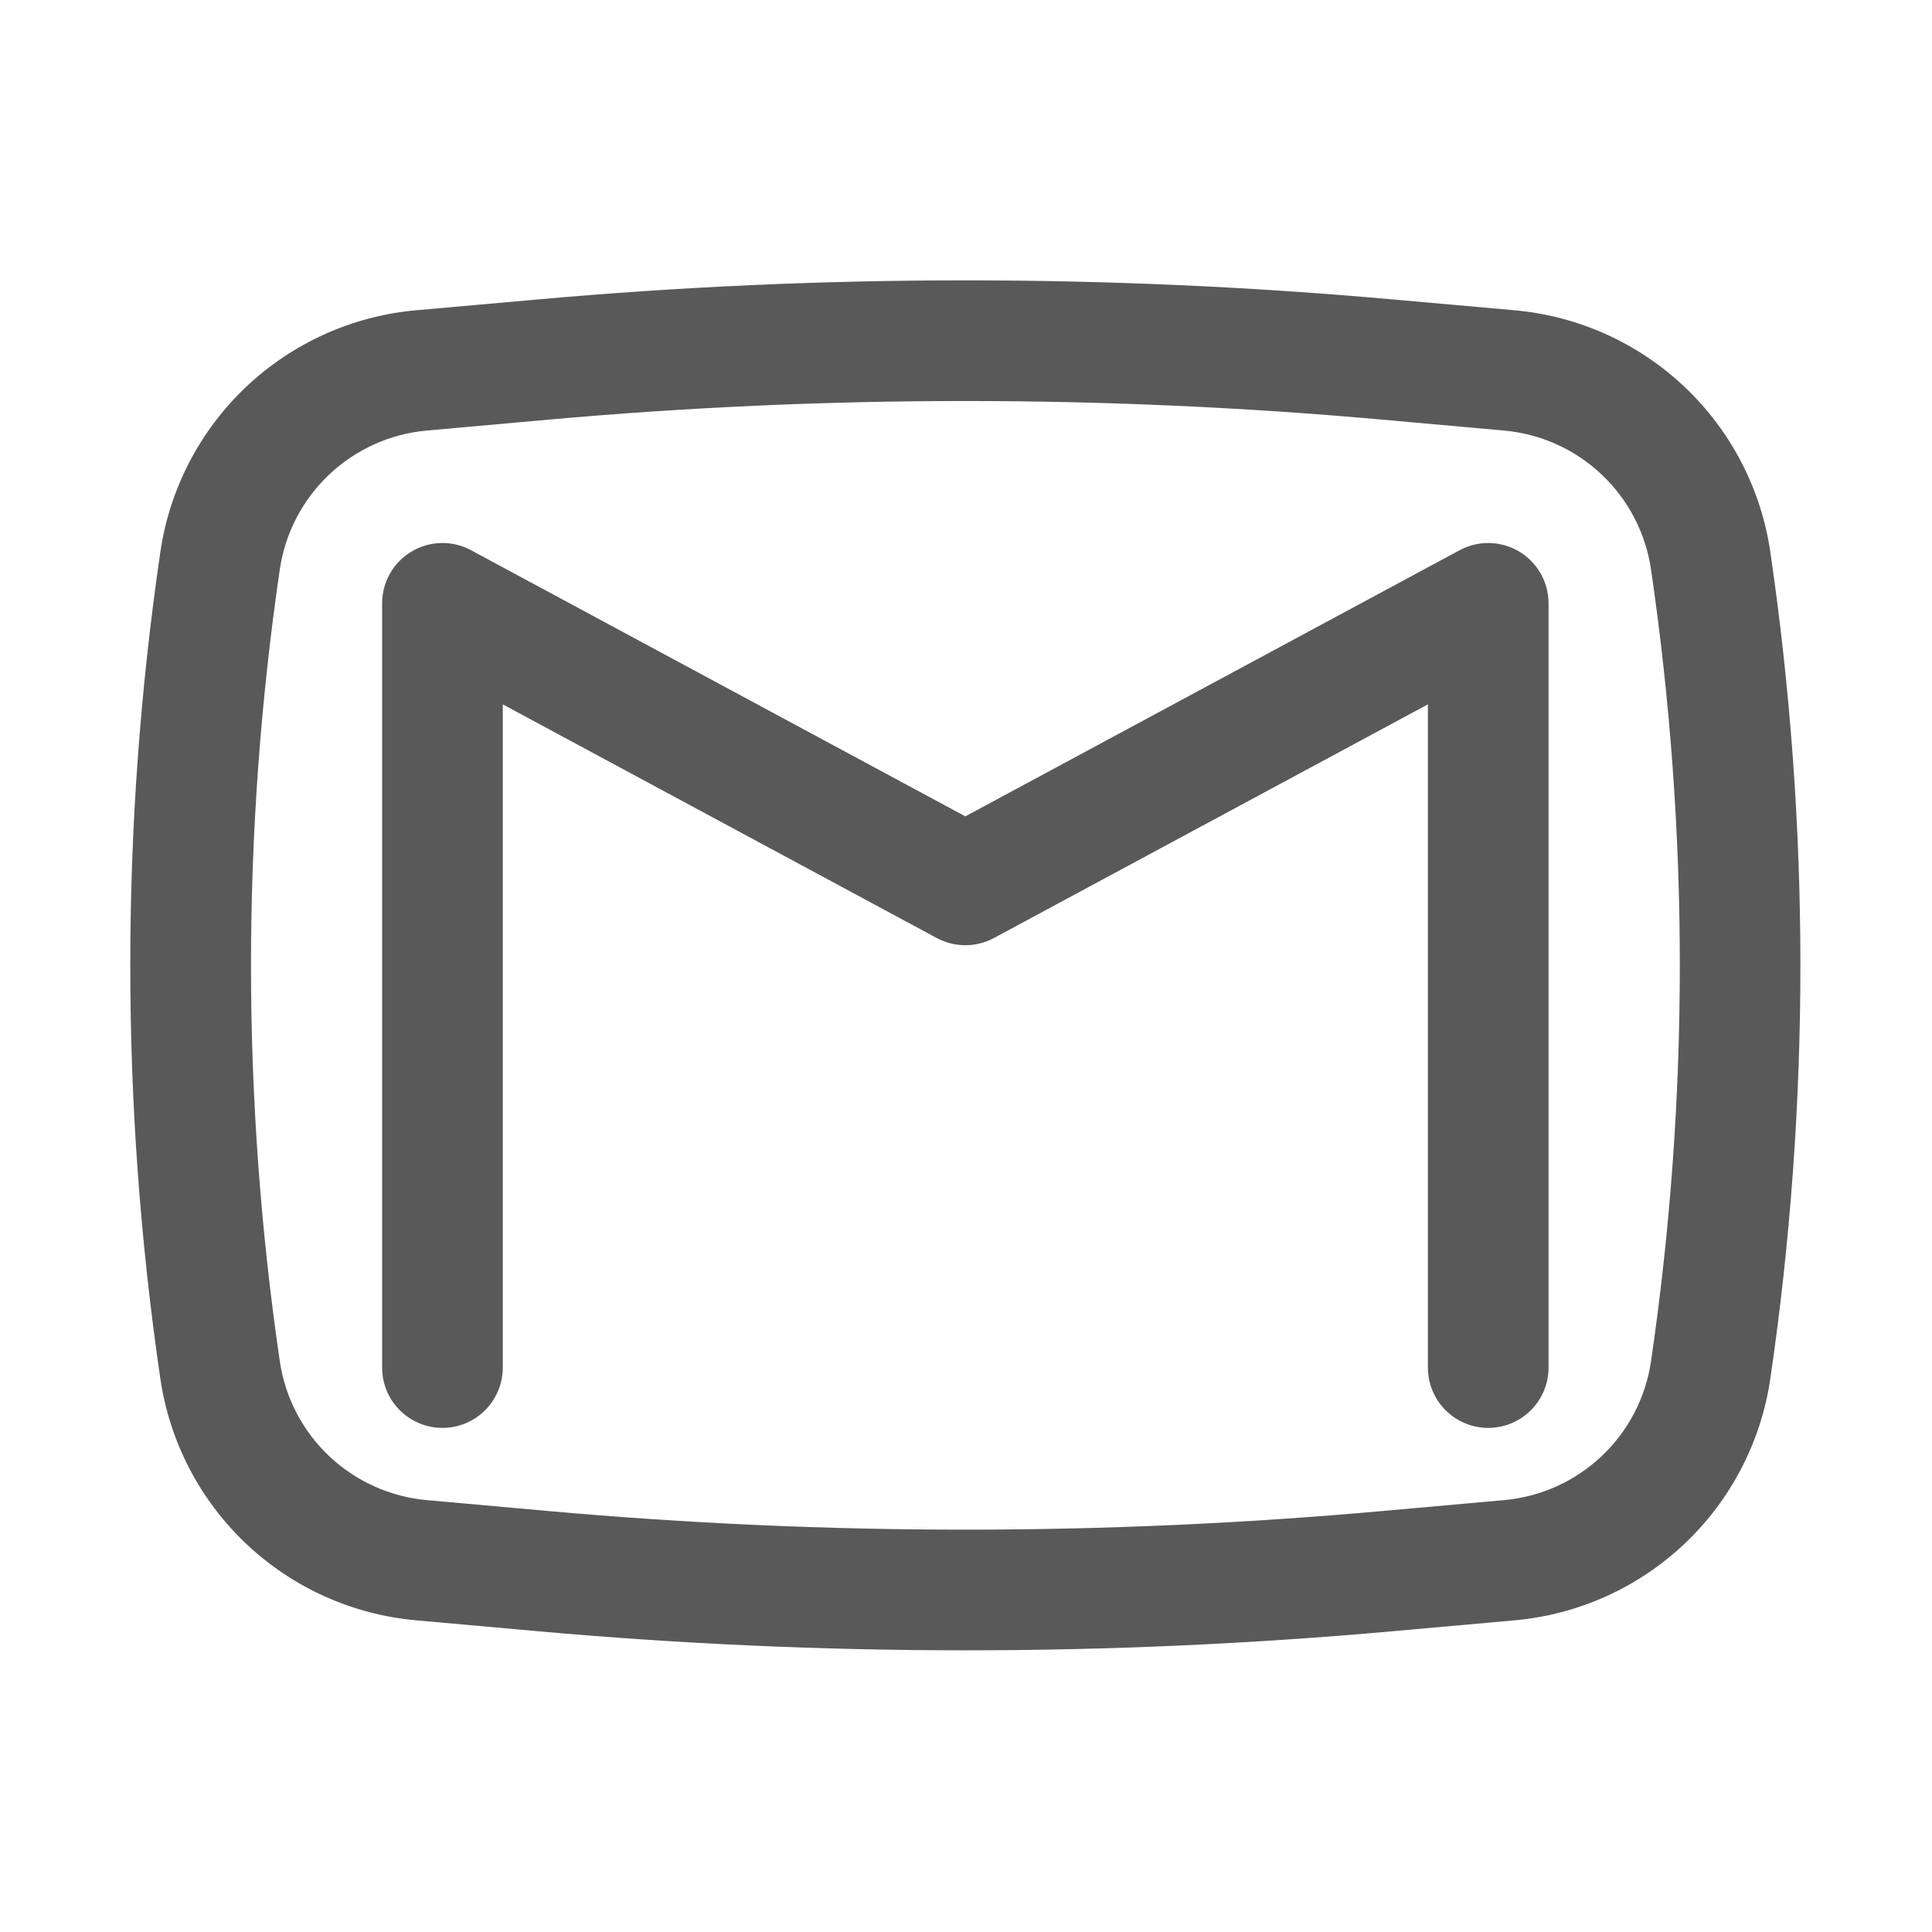
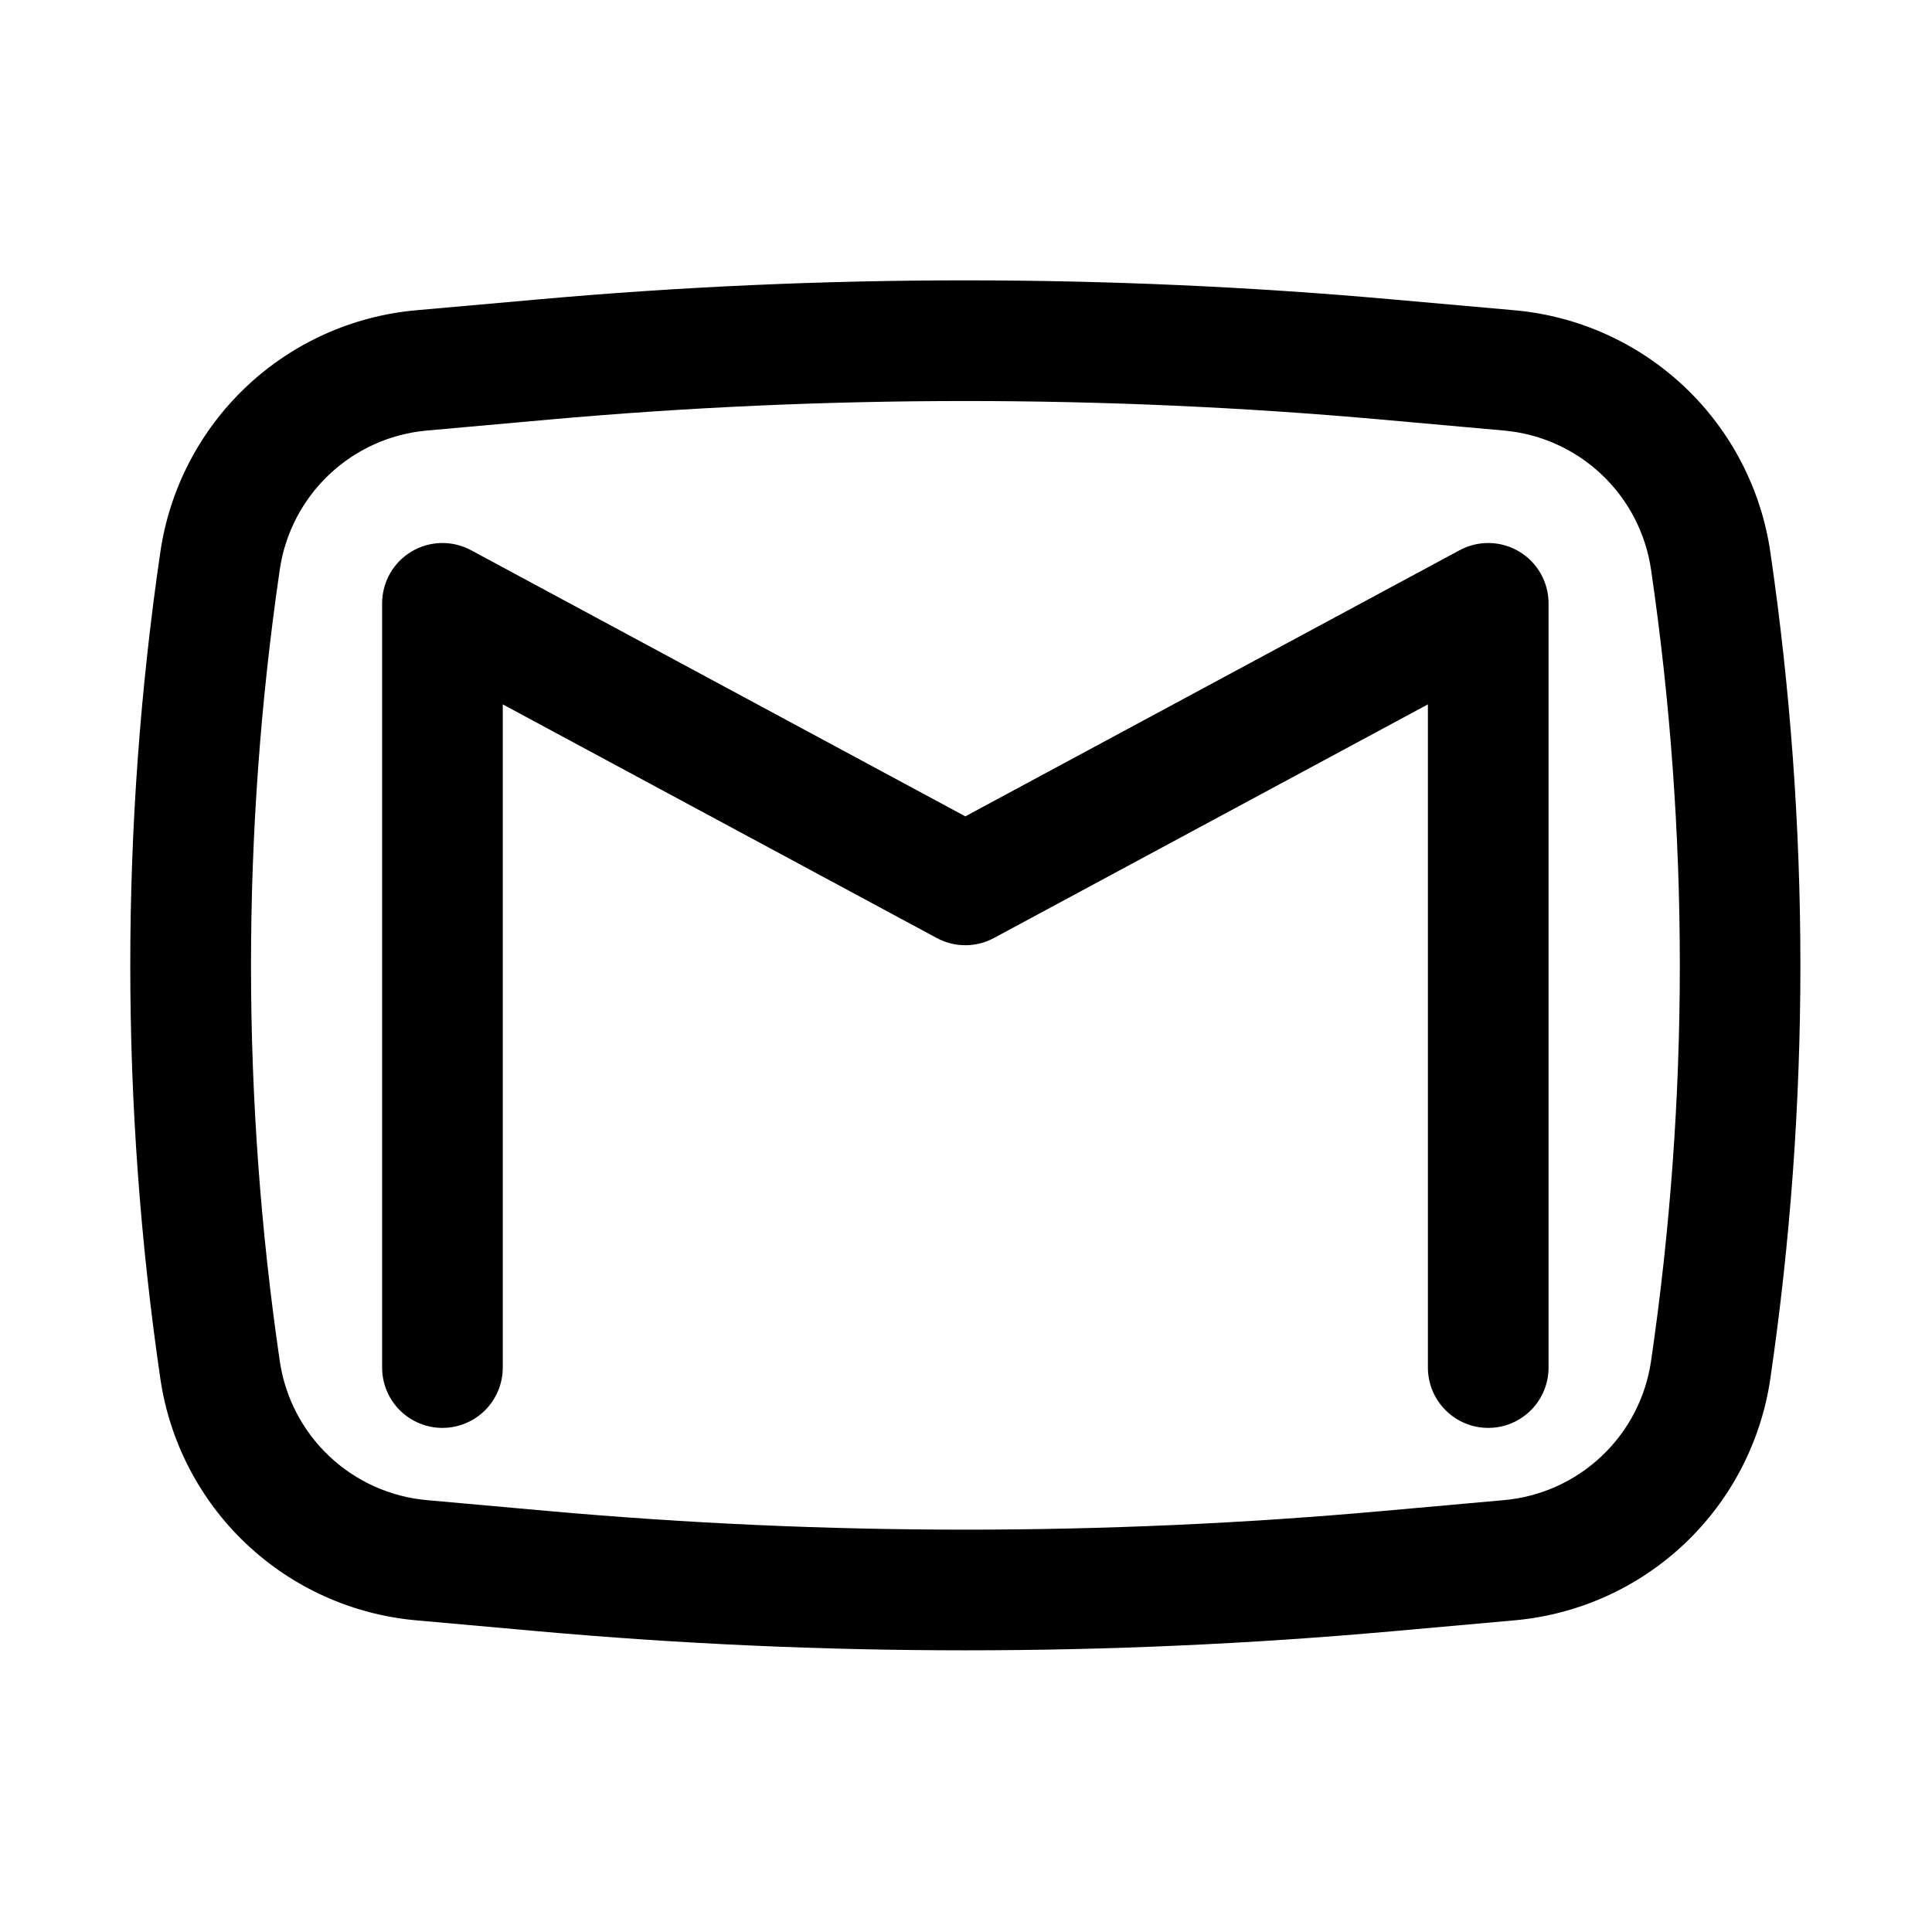
<svg xmlns="http://www.w3.org/2000/svg" width="156" height="156" viewBox="0 0 156 156" fill="none">
-   <path d="M38.038 44.429C37.296 44.029 36.462 43.828 35.62 43.847C34.777 43.865 33.953 44.102 33.229 44.534C32.505 44.966 31.905 45.578 31.489 46.312C31.073 47.045 30.854 47.873 30.854 48.717V110.424C30.854 111.716 31.367 112.955 32.281 113.869C33.194 114.783 34.433 115.296 35.725 115.296C37.017 115.296 38.257 114.783 39.17 113.869C40.084 112.955 40.597 111.716 40.597 110.424V56.875L75.634 75.738C77.076 76.517 78.817 76.517 80.259 75.738L115.296 56.875V110.424C115.296 111.716 115.809 112.955 116.723 113.869C117.636 114.783 118.875 115.296 120.167 115.296C121.459 115.296 122.699 114.783 123.612 113.869C124.526 112.955 125.039 111.716 125.039 110.424V48.717C125.039 47.873 124.82 47.045 124.404 46.312C123.987 45.578 123.388 44.966 122.664 44.534C121.94 44.102 121.116 43.865 120.273 43.847C119.43 43.828 118.597 44.029 117.855 44.429L77.946 65.917L38.038 44.429Z" fill="#595959" />
-   <path fill-rule="evenodd" clip-rule="evenodd" d="M112.438 24.176C89.489 22.125 66.404 22.125 43.455 24.176L33.595 25.053C28.459 25.512 23.627 27.688 19.881 31.231C16.134 34.774 13.691 39.477 12.946 44.579C9.71 66.706 9.71 89.187 12.946 111.314C13.692 116.416 16.137 121.118 19.885 124.66C23.633 128.201 28.465 130.376 33.601 130.833L43.449 131.716C66.404 133.769 89.489 133.769 112.444 131.716L122.298 130.833C127.433 130.375 132.264 128.199 136.011 124.658C139.757 121.116 142.201 116.415 142.947 111.314C146.182 89.187 146.182 66.706 142.947 44.579C142.202 39.475 139.758 34.772 136.01 31.229C132.262 27.686 127.429 25.511 122.291 25.053L112.438 24.176ZM44.325 33.881C66.699 31.88 89.207 31.88 111.58 33.881L121.434 34.764C124.388 35.026 127.167 36.277 129.323 38.314C131.479 40.35 132.885 43.054 133.314 45.988C136.413 67.181 136.413 88.712 133.314 109.904C132.885 112.839 131.479 115.543 129.323 117.579C127.167 119.616 124.388 120.866 121.434 121.129L111.58 122.012C89.21 124.013 66.696 124.013 44.325 122.012L34.472 121.129C31.518 120.866 28.738 119.616 26.583 117.579C24.427 115.543 23.021 112.839 22.591 109.904C19.493 88.712 19.493 67.181 22.591 45.988C23.021 43.054 24.427 40.35 26.583 38.314C28.738 36.277 31.518 35.026 34.472 34.764L44.325 33.881Z" fill="#595959" />
+   <path d="M38.038 44.429C37.296 44.029 36.462 43.828 35.62 43.847C34.777 43.865 33.953 44.102 33.229 44.534C32.505 44.966 31.905 45.578 31.489 46.312C31.073 47.045 30.854 47.873 30.854 48.717V110.424C30.854 111.716 31.367 112.955 32.281 113.869C33.194 114.783 34.433 115.296 35.725 115.296C37.017 115.296 38.257 114.783 39.17 113.869C40.084 112.955 40.597 111.716 40.597 110.424V56.875L75.634 75.738C77.076 76.517 78.817 76.517 80.259 75.738L115.296 56.875V110.424C115.296 111.716 115.809 112.955 116.723 113.869C117.636 114.783 118.875 115.296 120.167 115.296C121.459 115.296 122.699 114.783 123.612 113.869C124.526 112.955 125.039 111.716 125.039 110.424V48.717C125.039 47.873 124.82 47.045 124.404 46.312C123.987 45.578 123.388 44.966 122.664 44.534C121.94 44.102 121.116 43.865 120.273 43.847C119.43 43.828 118.597 44.029 117.855 44.429L77.946 65.917L38.038 44.429Z" fill="black" />
+   <path fill-rule="evenodd" clip-rule="evenodd" d="M112.438 24.176C89.489 22.125 66.404 22.125 43.455 24.176L33.595 25.053C28.459 25.512 23.627 27.688 19.881 31.231C16.134 34.774 13.691 39.477 12.946 44.579C9.71 66.706 9.71 89.187 12.946 111.314C13.692 116.416 16.137 121.118 19.885 124.66C23.633 128.201 28.465 130.376 33.601 130.833L43.449 131.716C66.404 133.769 89.489 133.769 112.444 131.716L122.298 130.833C127.433 130.375 132.264 128.199 136.011 124.658C139.757 121.116 142.201 116.415 142.947 111.314C146.182 89.187 146.182 66.706 142.947 44.579C142.202 39.475 139.758 34.772 136.01 31.229C132.262 27.686 127.429 25.511 122.291 25.053L112.438 24.176ZM44.325 33.881C66.699 31.88 89.207 31.88 111.58 33.881L121.434 34.764C124.388 35.026 127.167 36.277 129.323 38.314C131.479 40.35 132.885 43.054 133.314 45.988C136.413 67.181 136.413 88.712 133.314 109.904C132.885 112.839 131.479 115.543 129.323 117.579C127.167 119.616 124.388 120.866 121.434 121.129L111.58 122.012C89.21 124.013 66.696 124.013 44.325 122.012L34.472 121.129C31.518 120.866 28.738 119.616 26.583 117.579C24.427 115.543 23.021 112.839 22.591 109.904C19.493 88.712 19.493 67.181 22.591 45.988C23.021 43.054 24.427 40.35 26.583 38.314C28.738 36.277 31.518 35.026 34.472 34.764L44.325 33.881Z" fill="black" />
</svg>
